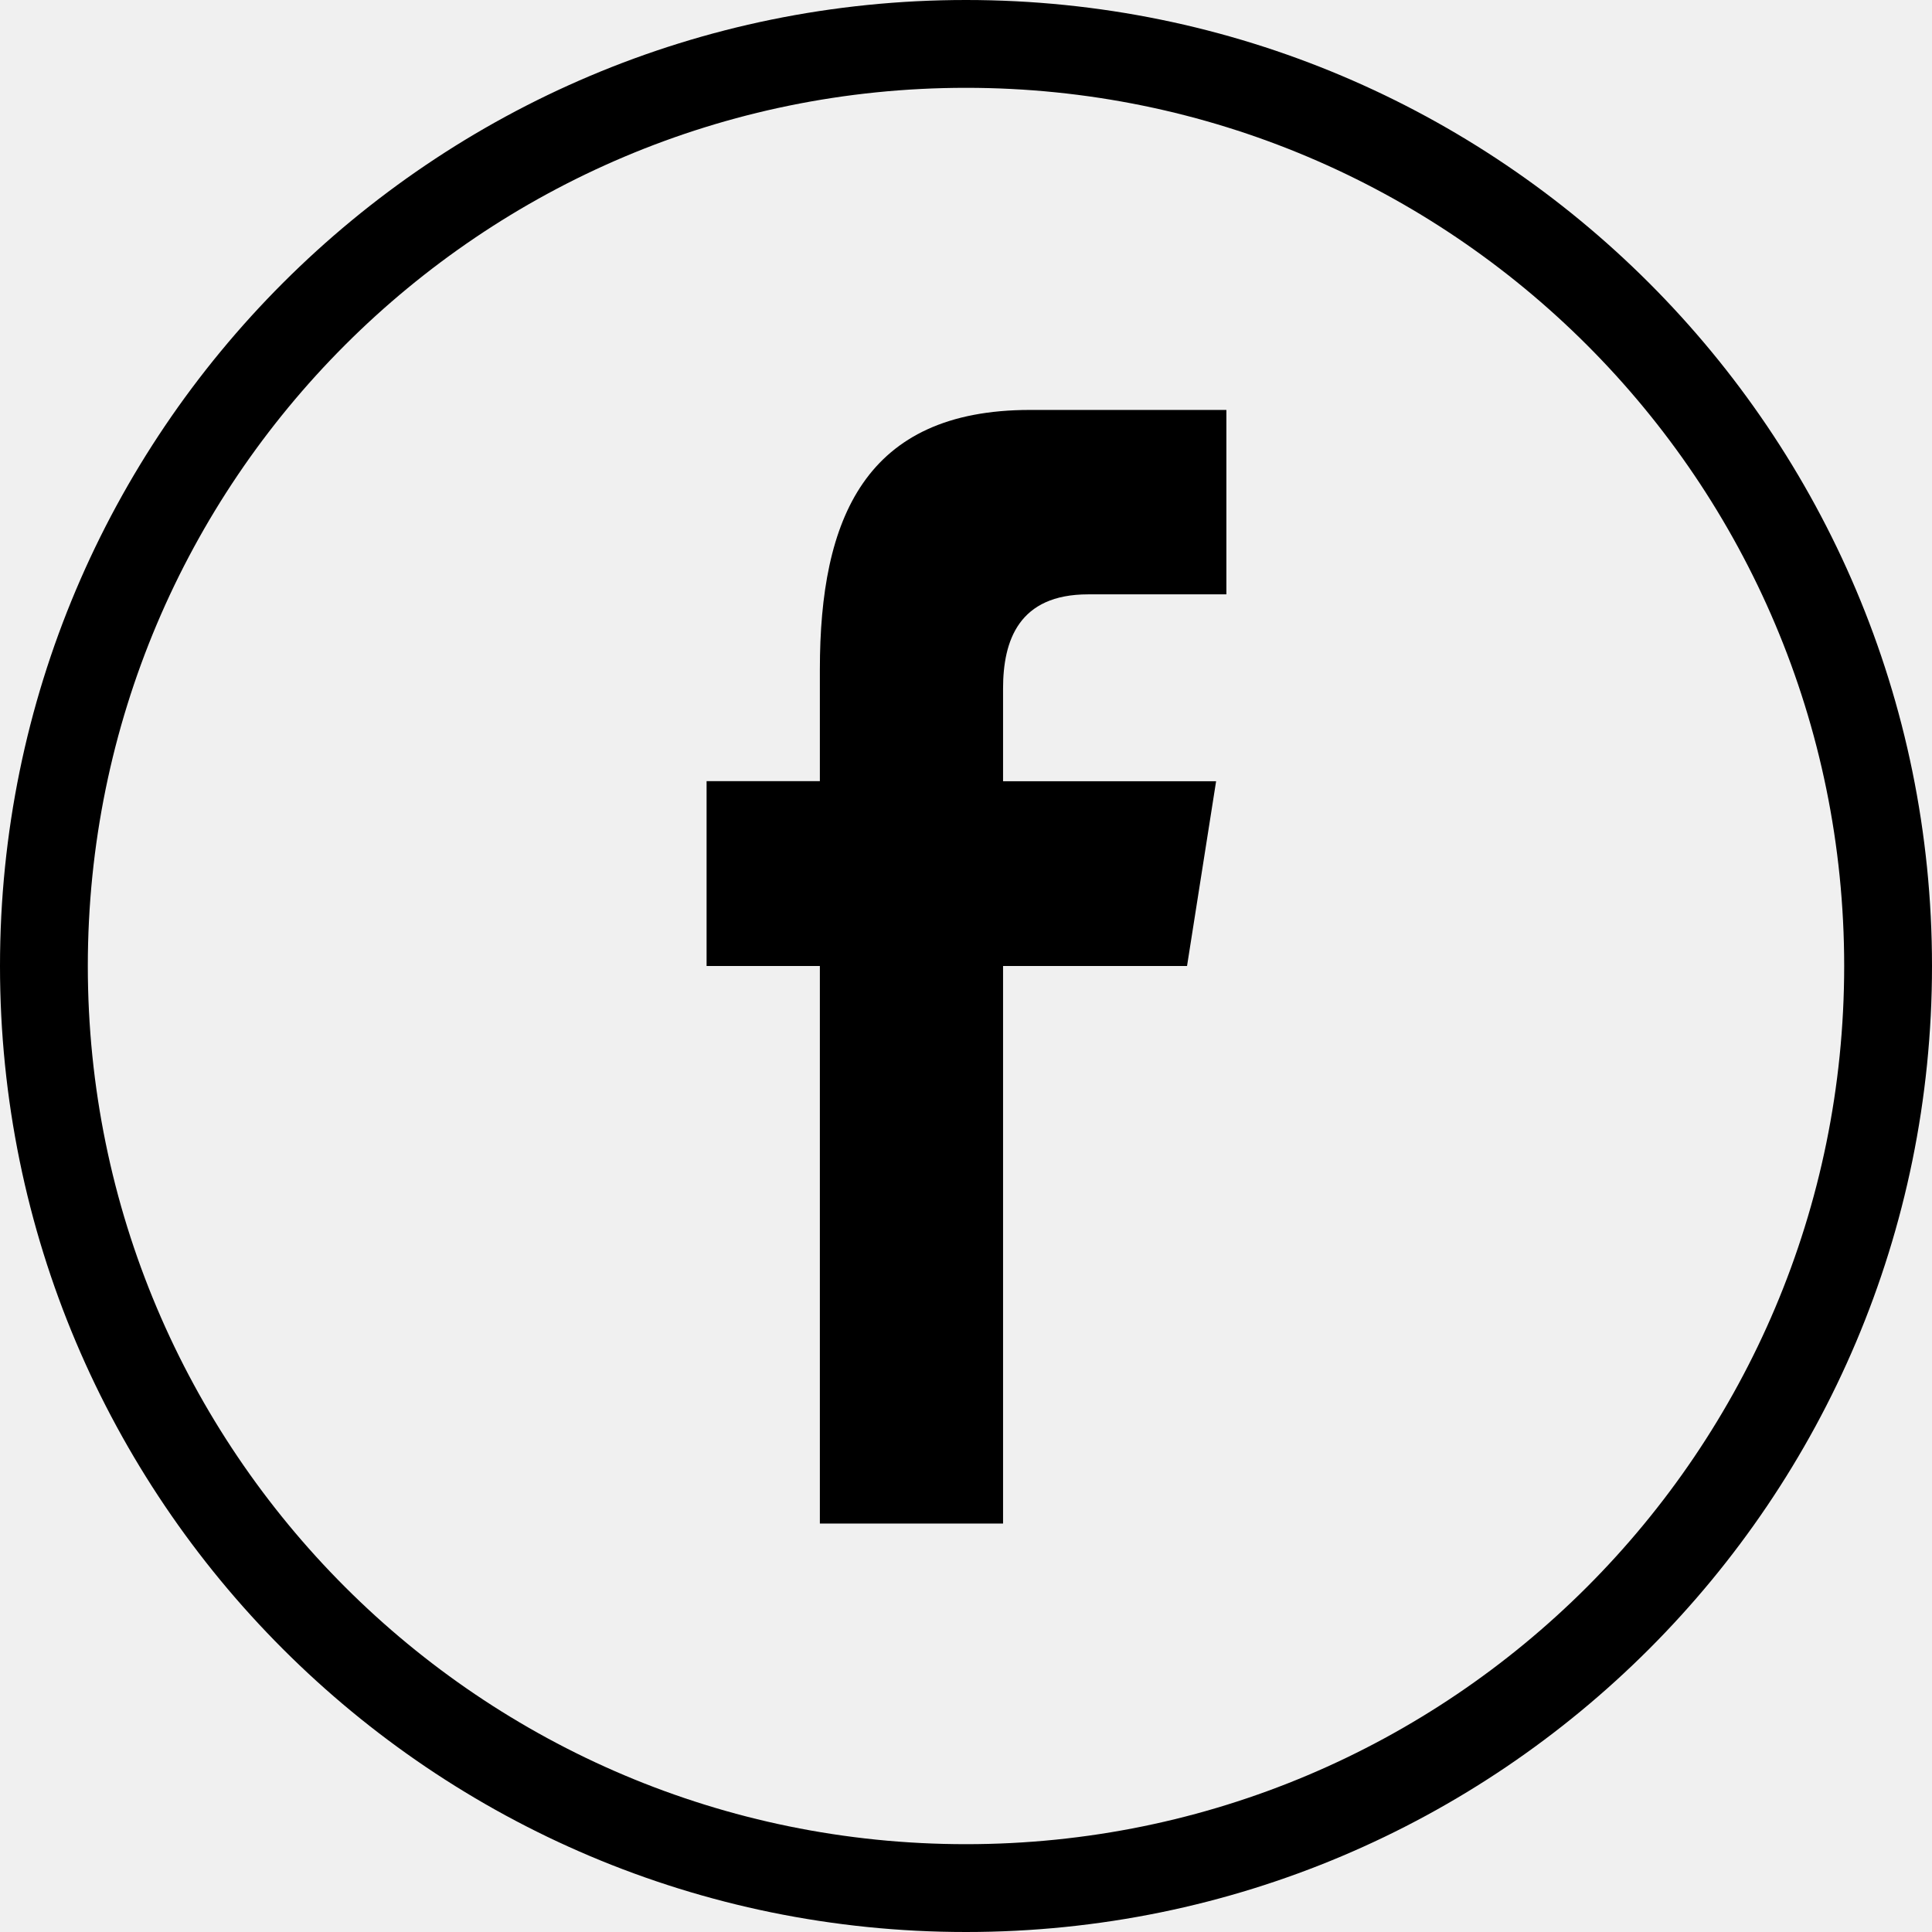
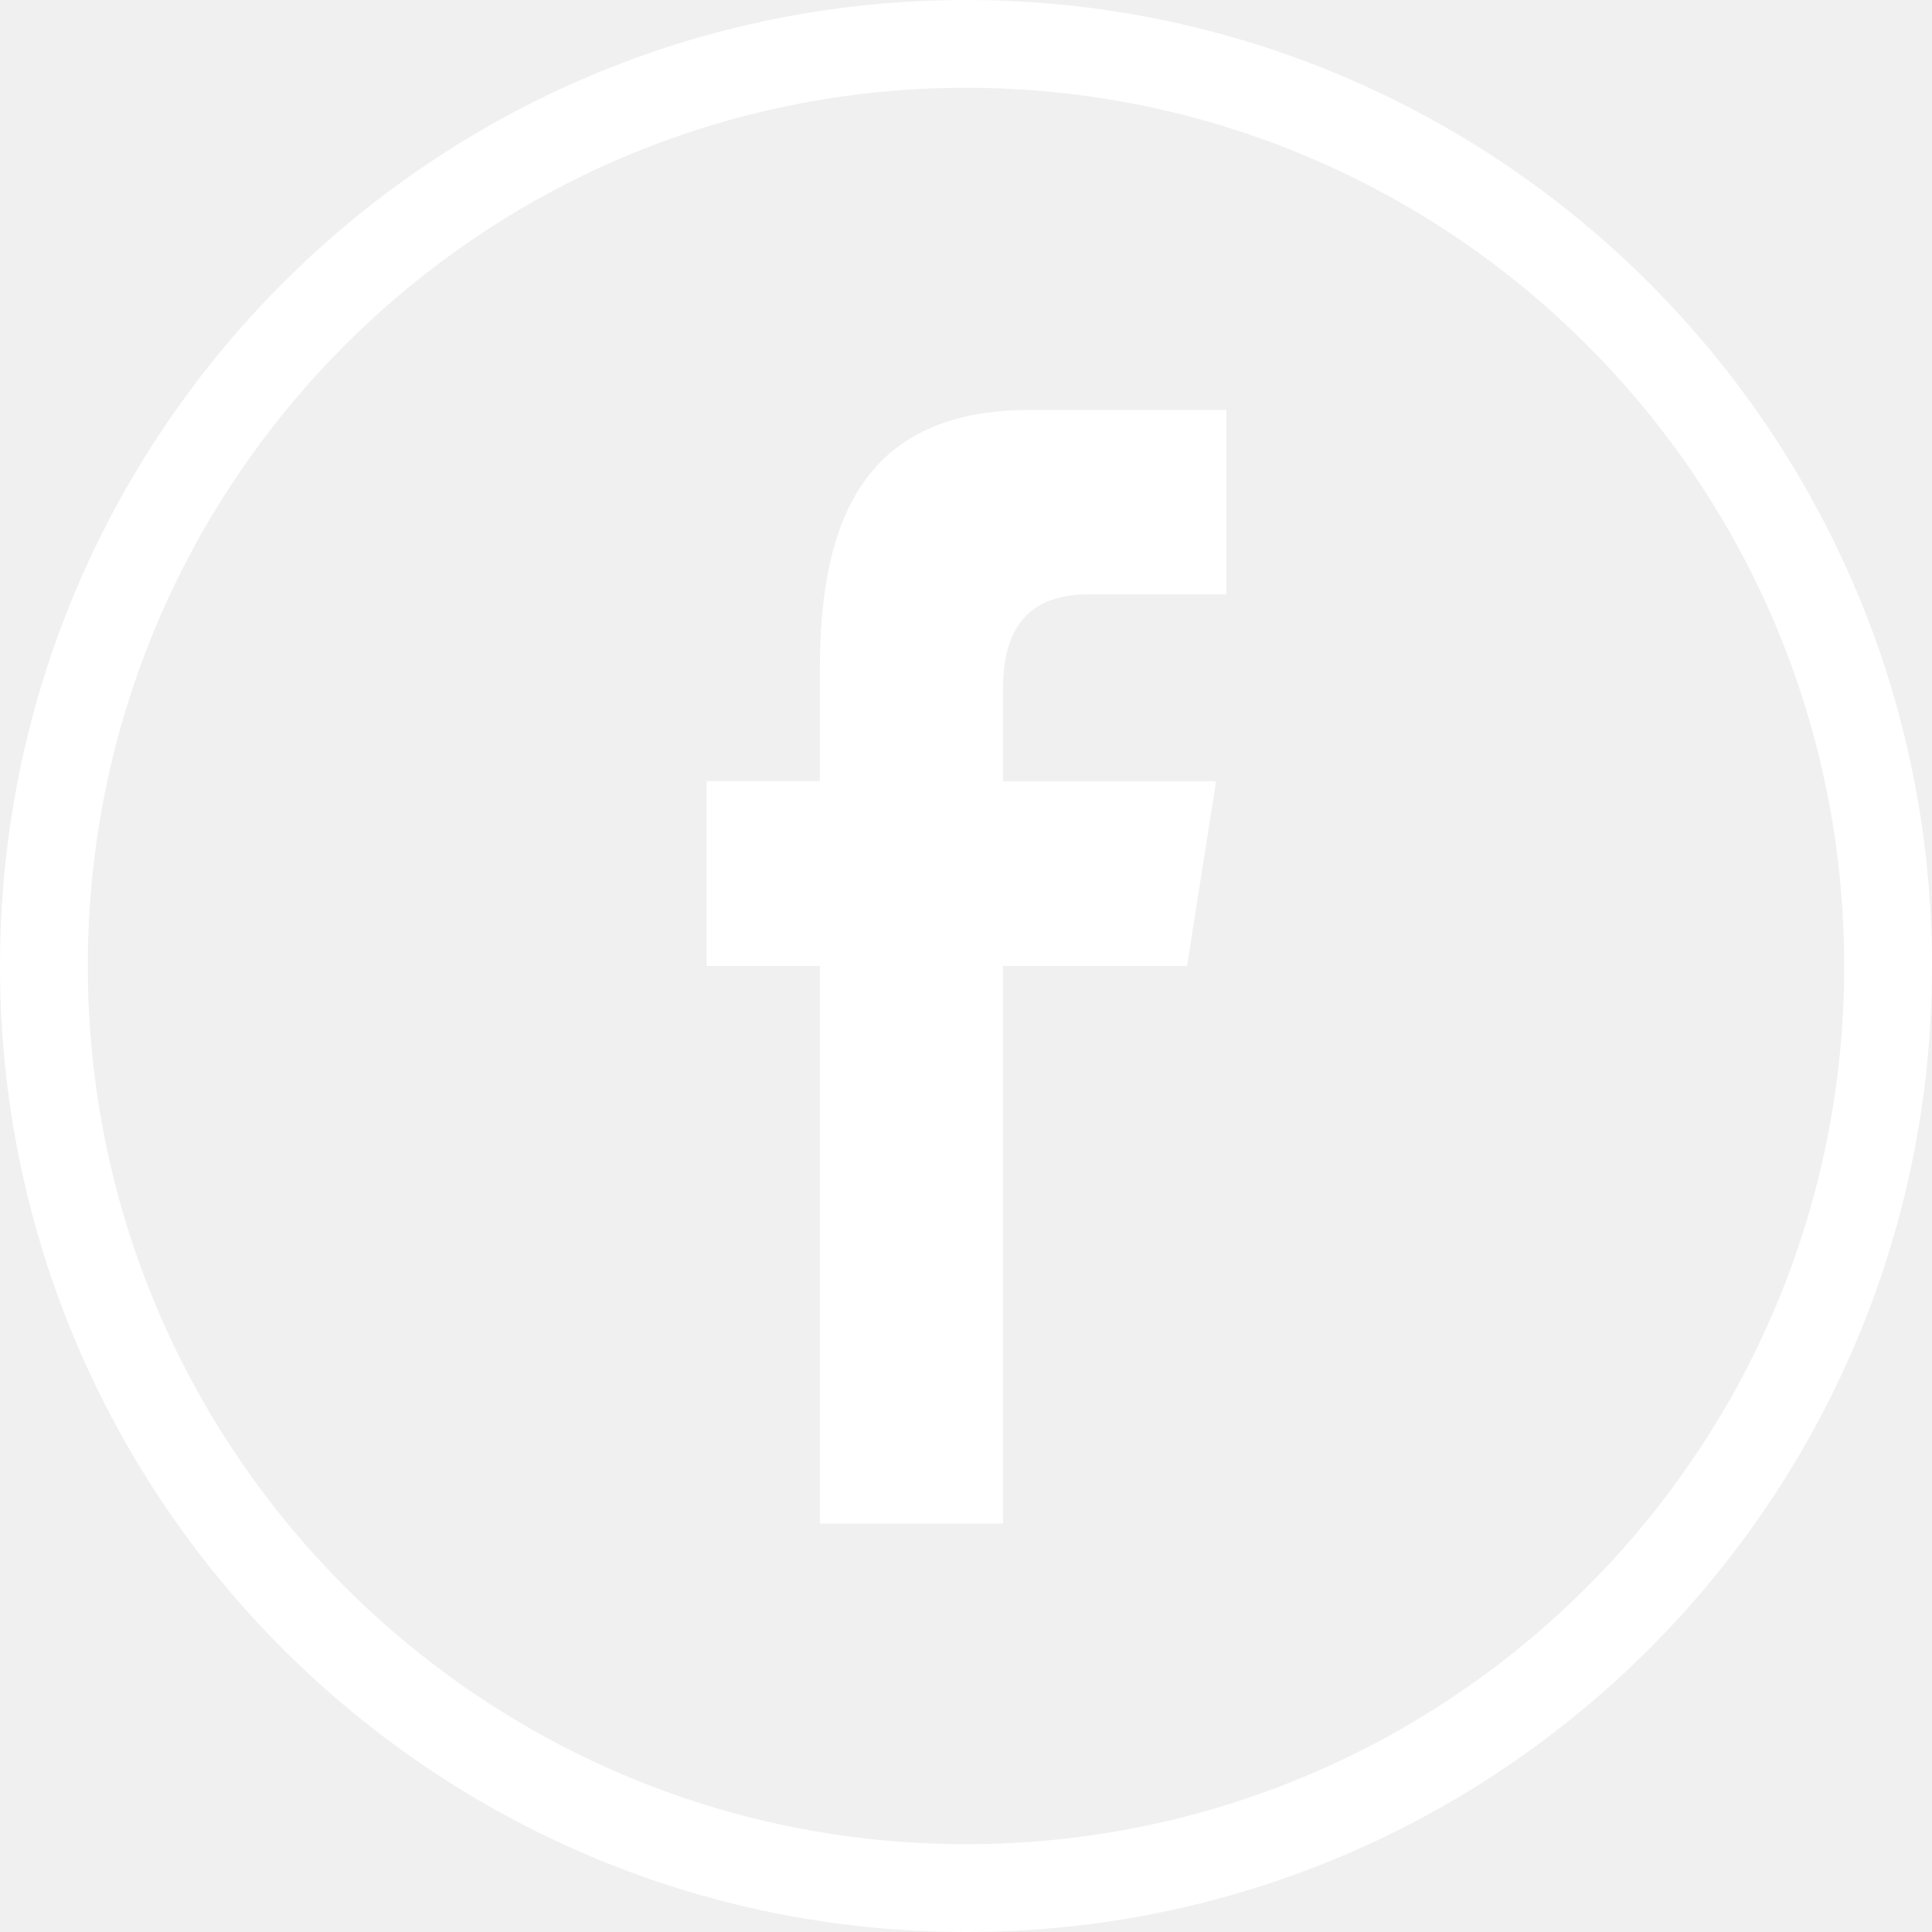
- <svg xmlns="http://www.w3.org/2000/svg" version="1.1" id="Capa_1" x="0px" y="0px" width="612px" height="612px" viewBox="0 0 612 612" style="enable-background:new 0 0 612 612;" xml:space="preserve">
+ <svg xmlns="http://www.w3.org/2000/svg" version="1.1" id="Capa_1" x="0px" y="0px" width="512px" height="512px" viewBox="0 0 612 612" style="enable-background:new 0 0 612 612;" xml:space="preserve">
  <g>
    <g>
-       <path d="M612,306C612,137.004,474.995,0,306,0C137.004,0,0,137.004,0,306c0,168.995,137.004,306,306,306    C474.995,612,612,474.995,612,306z M27.818,306C27.818,152.36,152.36,27.818,306,27.818S584.182,152.36,584.182,306    S459.64,584.182,306,584.182S27.818,459.64,27.818,306z" />
-       <path d="M317.739,482.617V306h58.279l9.208-58.529h-67.487v-29.348c0-15.272,5.007-29.849,26.928-29.849h43.813v-58.418h-62.201    c-52.298,0-66.569,34.438-66.569,82.175v35.413h-35.885V306h35.885v176.617H317.739L317.739,482.617z" />
+       <path d="M612,306C612,137.004,474.995,0,306,0C137.004,0,0,137.004,0,306c0,168.995,137.004,306,306,306    C474.995,612,612,474.995,612,306z M27.818,306C27.818,152.36,152.36,27.818,306,27.818S584.182,152.36,584.182,306    S459.64,584.182,306,584.182S27.818,459.64,27.818,306z" fill="#FFFFFF" />
+       <path d="M317.739,482.617V306h58.279l9.208-58.529h-67.487v-29.348c0-15.272,5.007-29.849,26.928-29.849h43.813v-58.418h-62.201    c-52.298,0-66.569,34.438-66.569,82.175v35.413h-35.885V306h35.885v176.617H317.739L317.739,482.617z" fill="#FFFFFF" />
    </g>
  </g>
  <g>
</g>
  <g>
</g>
  <g>
</g>
  <g>
</g>
  <g>
</g>
  <g>
</g>
  <g>
</g>
  <g>
</g>
  <g>
</g>
  <g>
</g>
  <g>
</g>
  <g>
</g>
  <g>
</g>
  <g>
</g>
  <g>
</g>
</svg>
